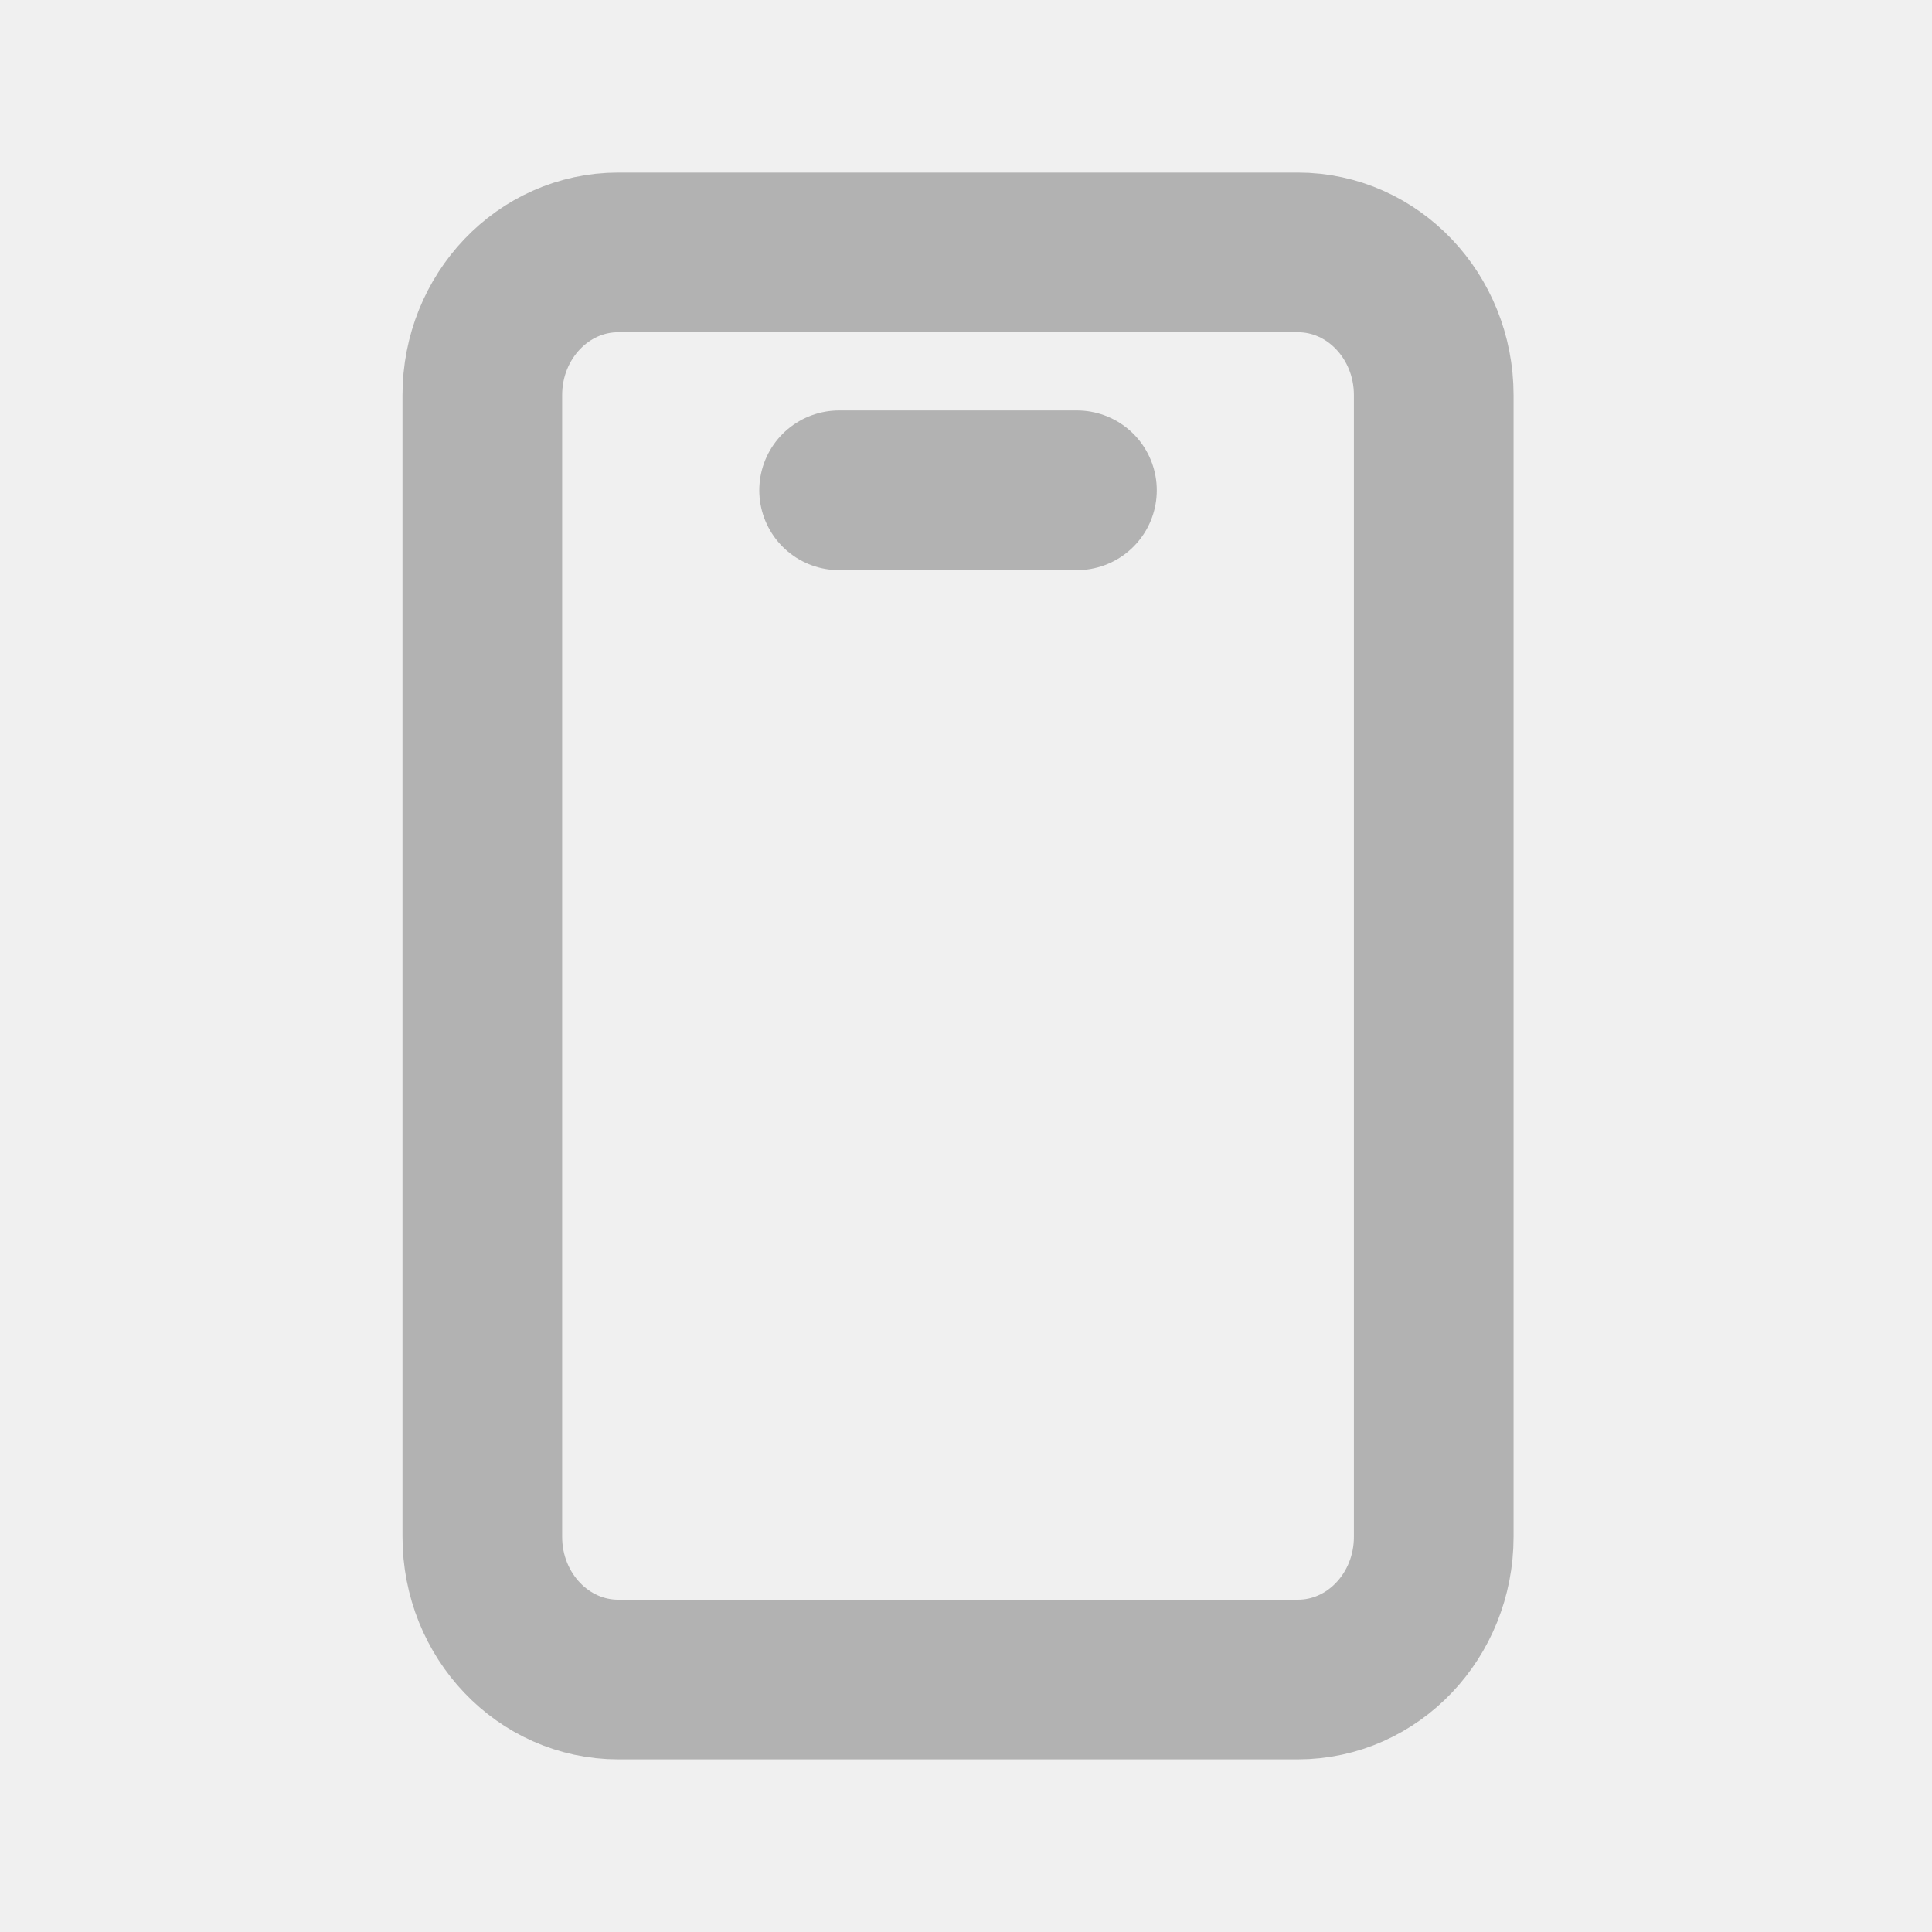
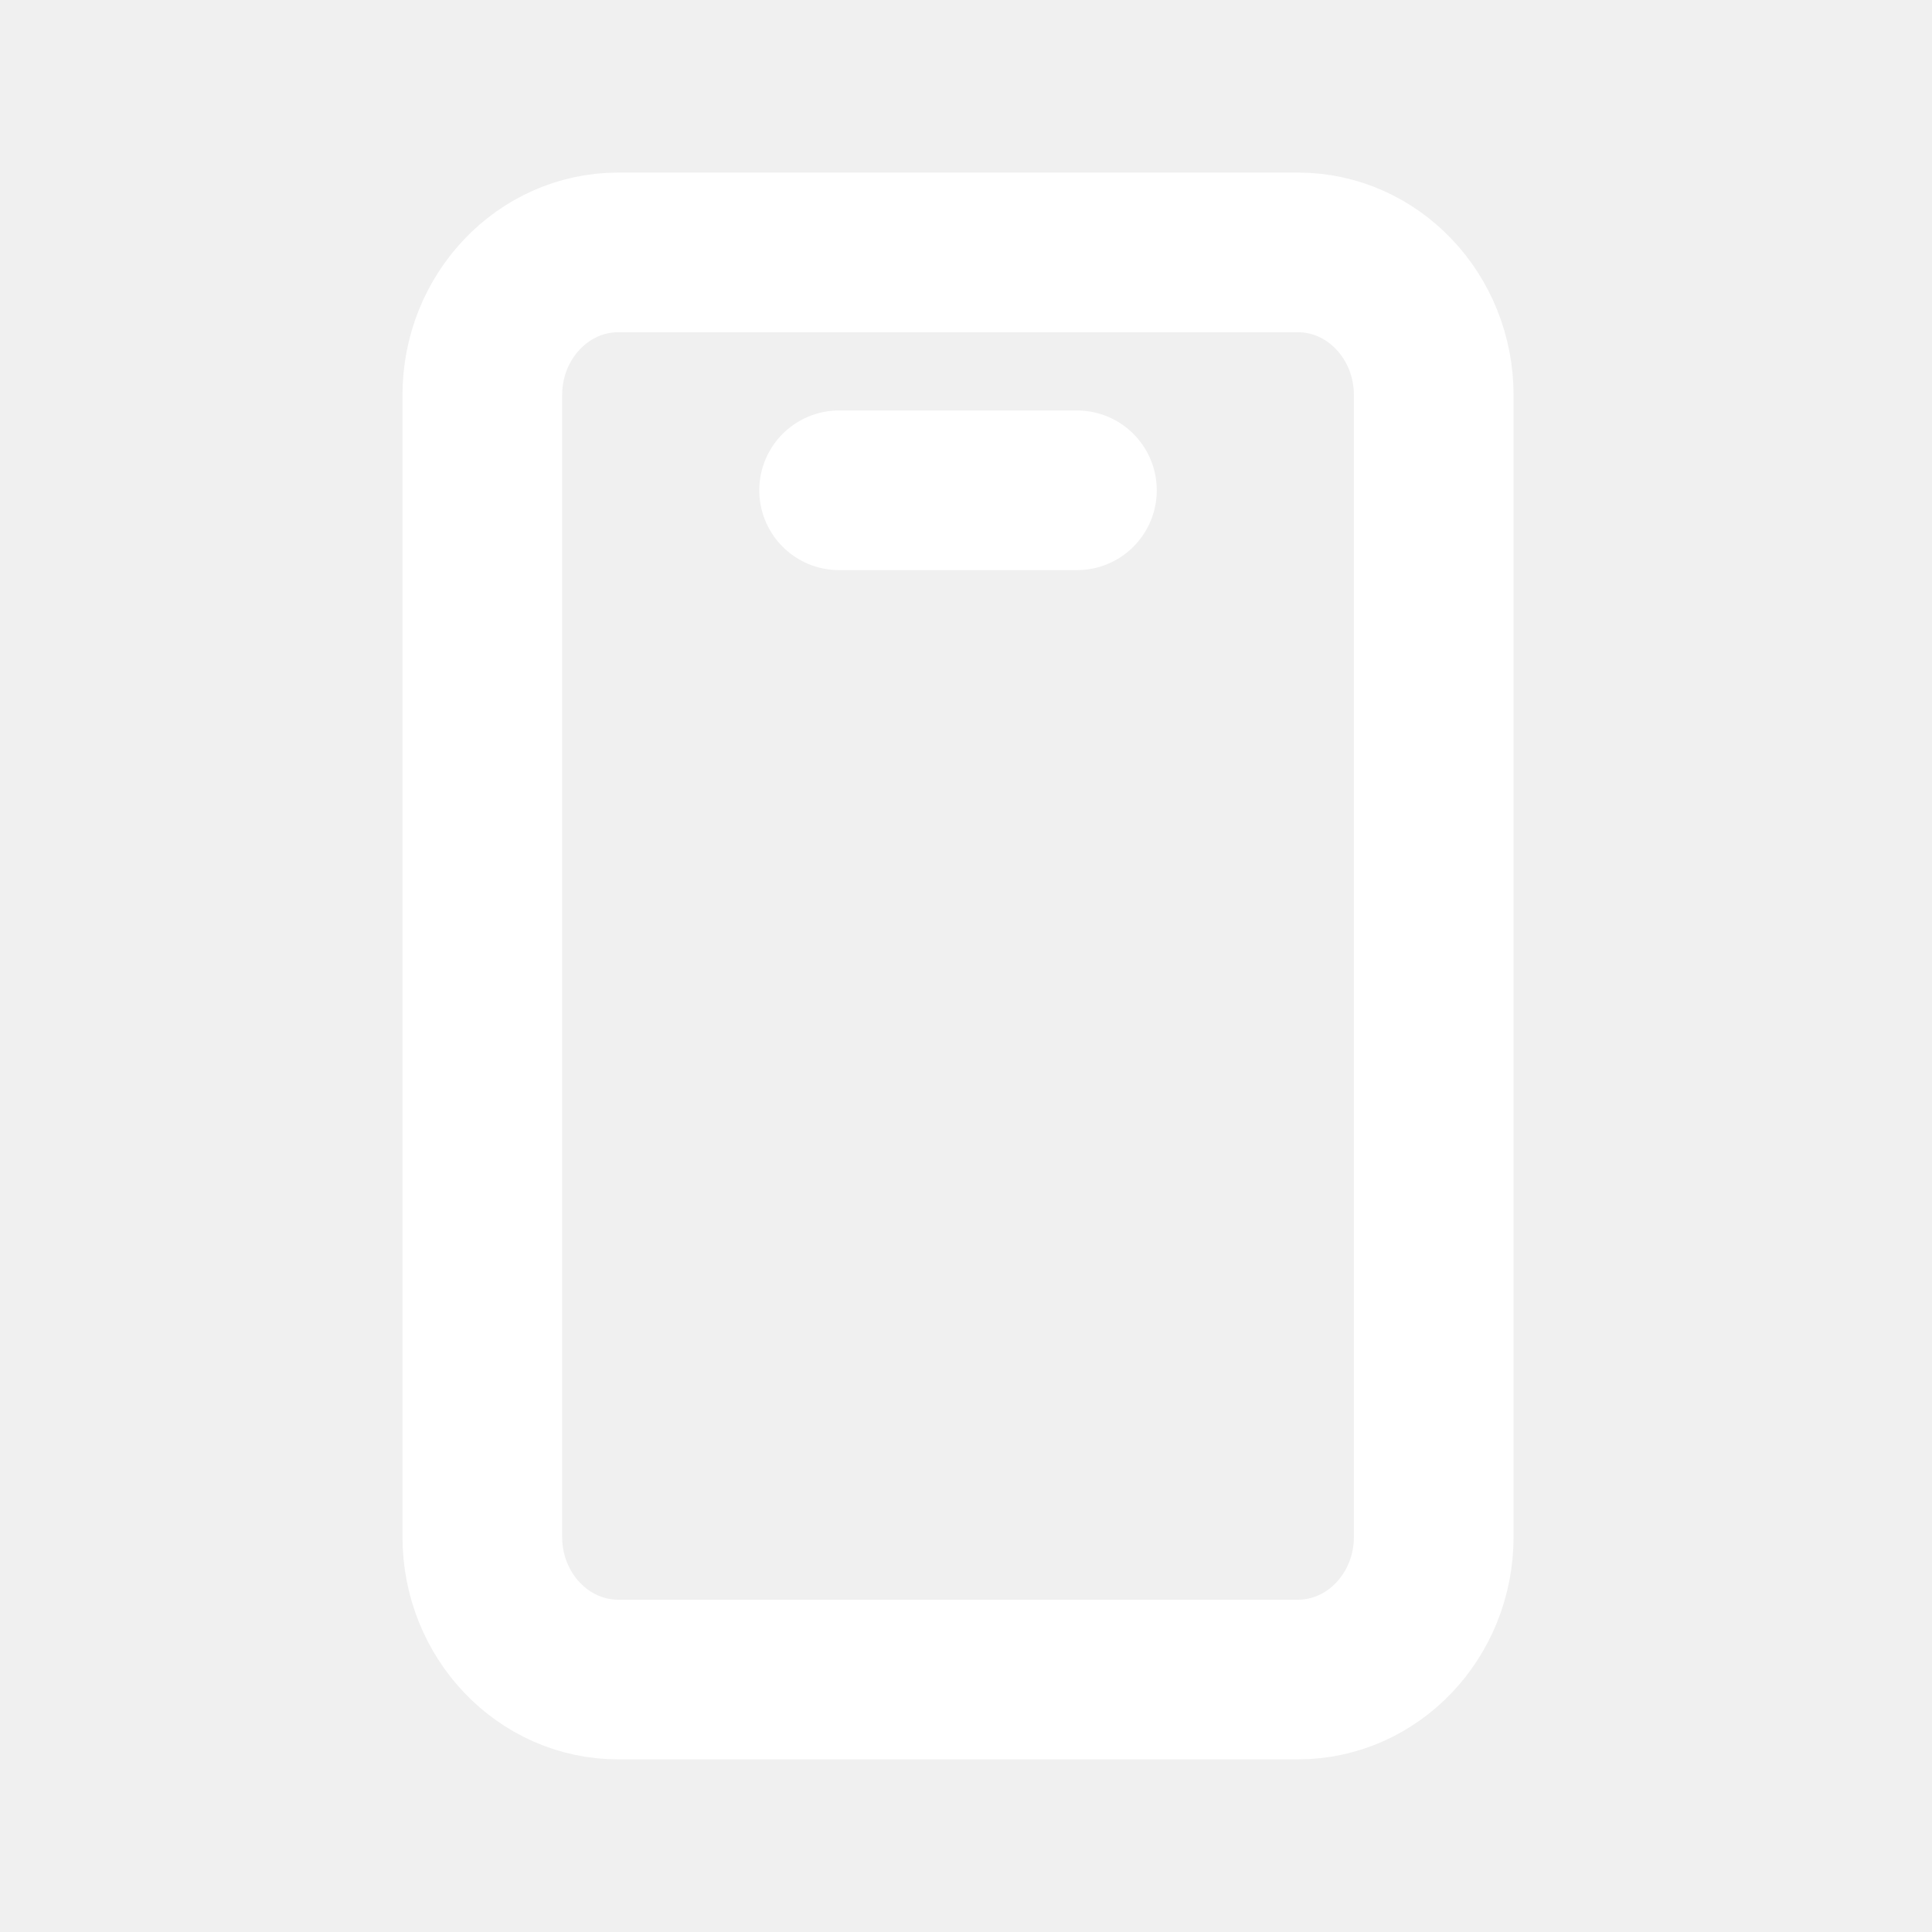
<svg xmlns="http://www.w3.org/2000/svg" width="31" height="31" viewBox="0 0 31 31" fill="none">
-   <path d="M13.464 7.867H17.28M20.825 4.05H9.92C8.716 4.05 7.739 5.076 7.739 6.34V24.659C7.739 25.924 8.716 26.949 9.92 26.949H20.825C22.029 26.949 23.005 25.924 23.005 24.659V6.34C23.005 5.076 22.029 4.05 20.825 4.05Z" stroke="#B2B2B2" stroke-width="2.562" stroke-linecap="round" stroke-linejoin="round" />
+   <path d="M13.464 7.867H17.28M20.825 4.05H9.92C8.716 4.05 7.739 5.076 7.739 6.34V24.659C7.739 25.924 8.716 26.949 9.92 26.949H20.825C22.029 26.949 23.005 25.924 23.005 24.659V6.34C23.005 5.076 22.029 4.05 20.825 4.05Z" stroke="#fff" stroke-width="2.562" stroke-linecap="round" stroke-linejoin="round" />
</svg>
